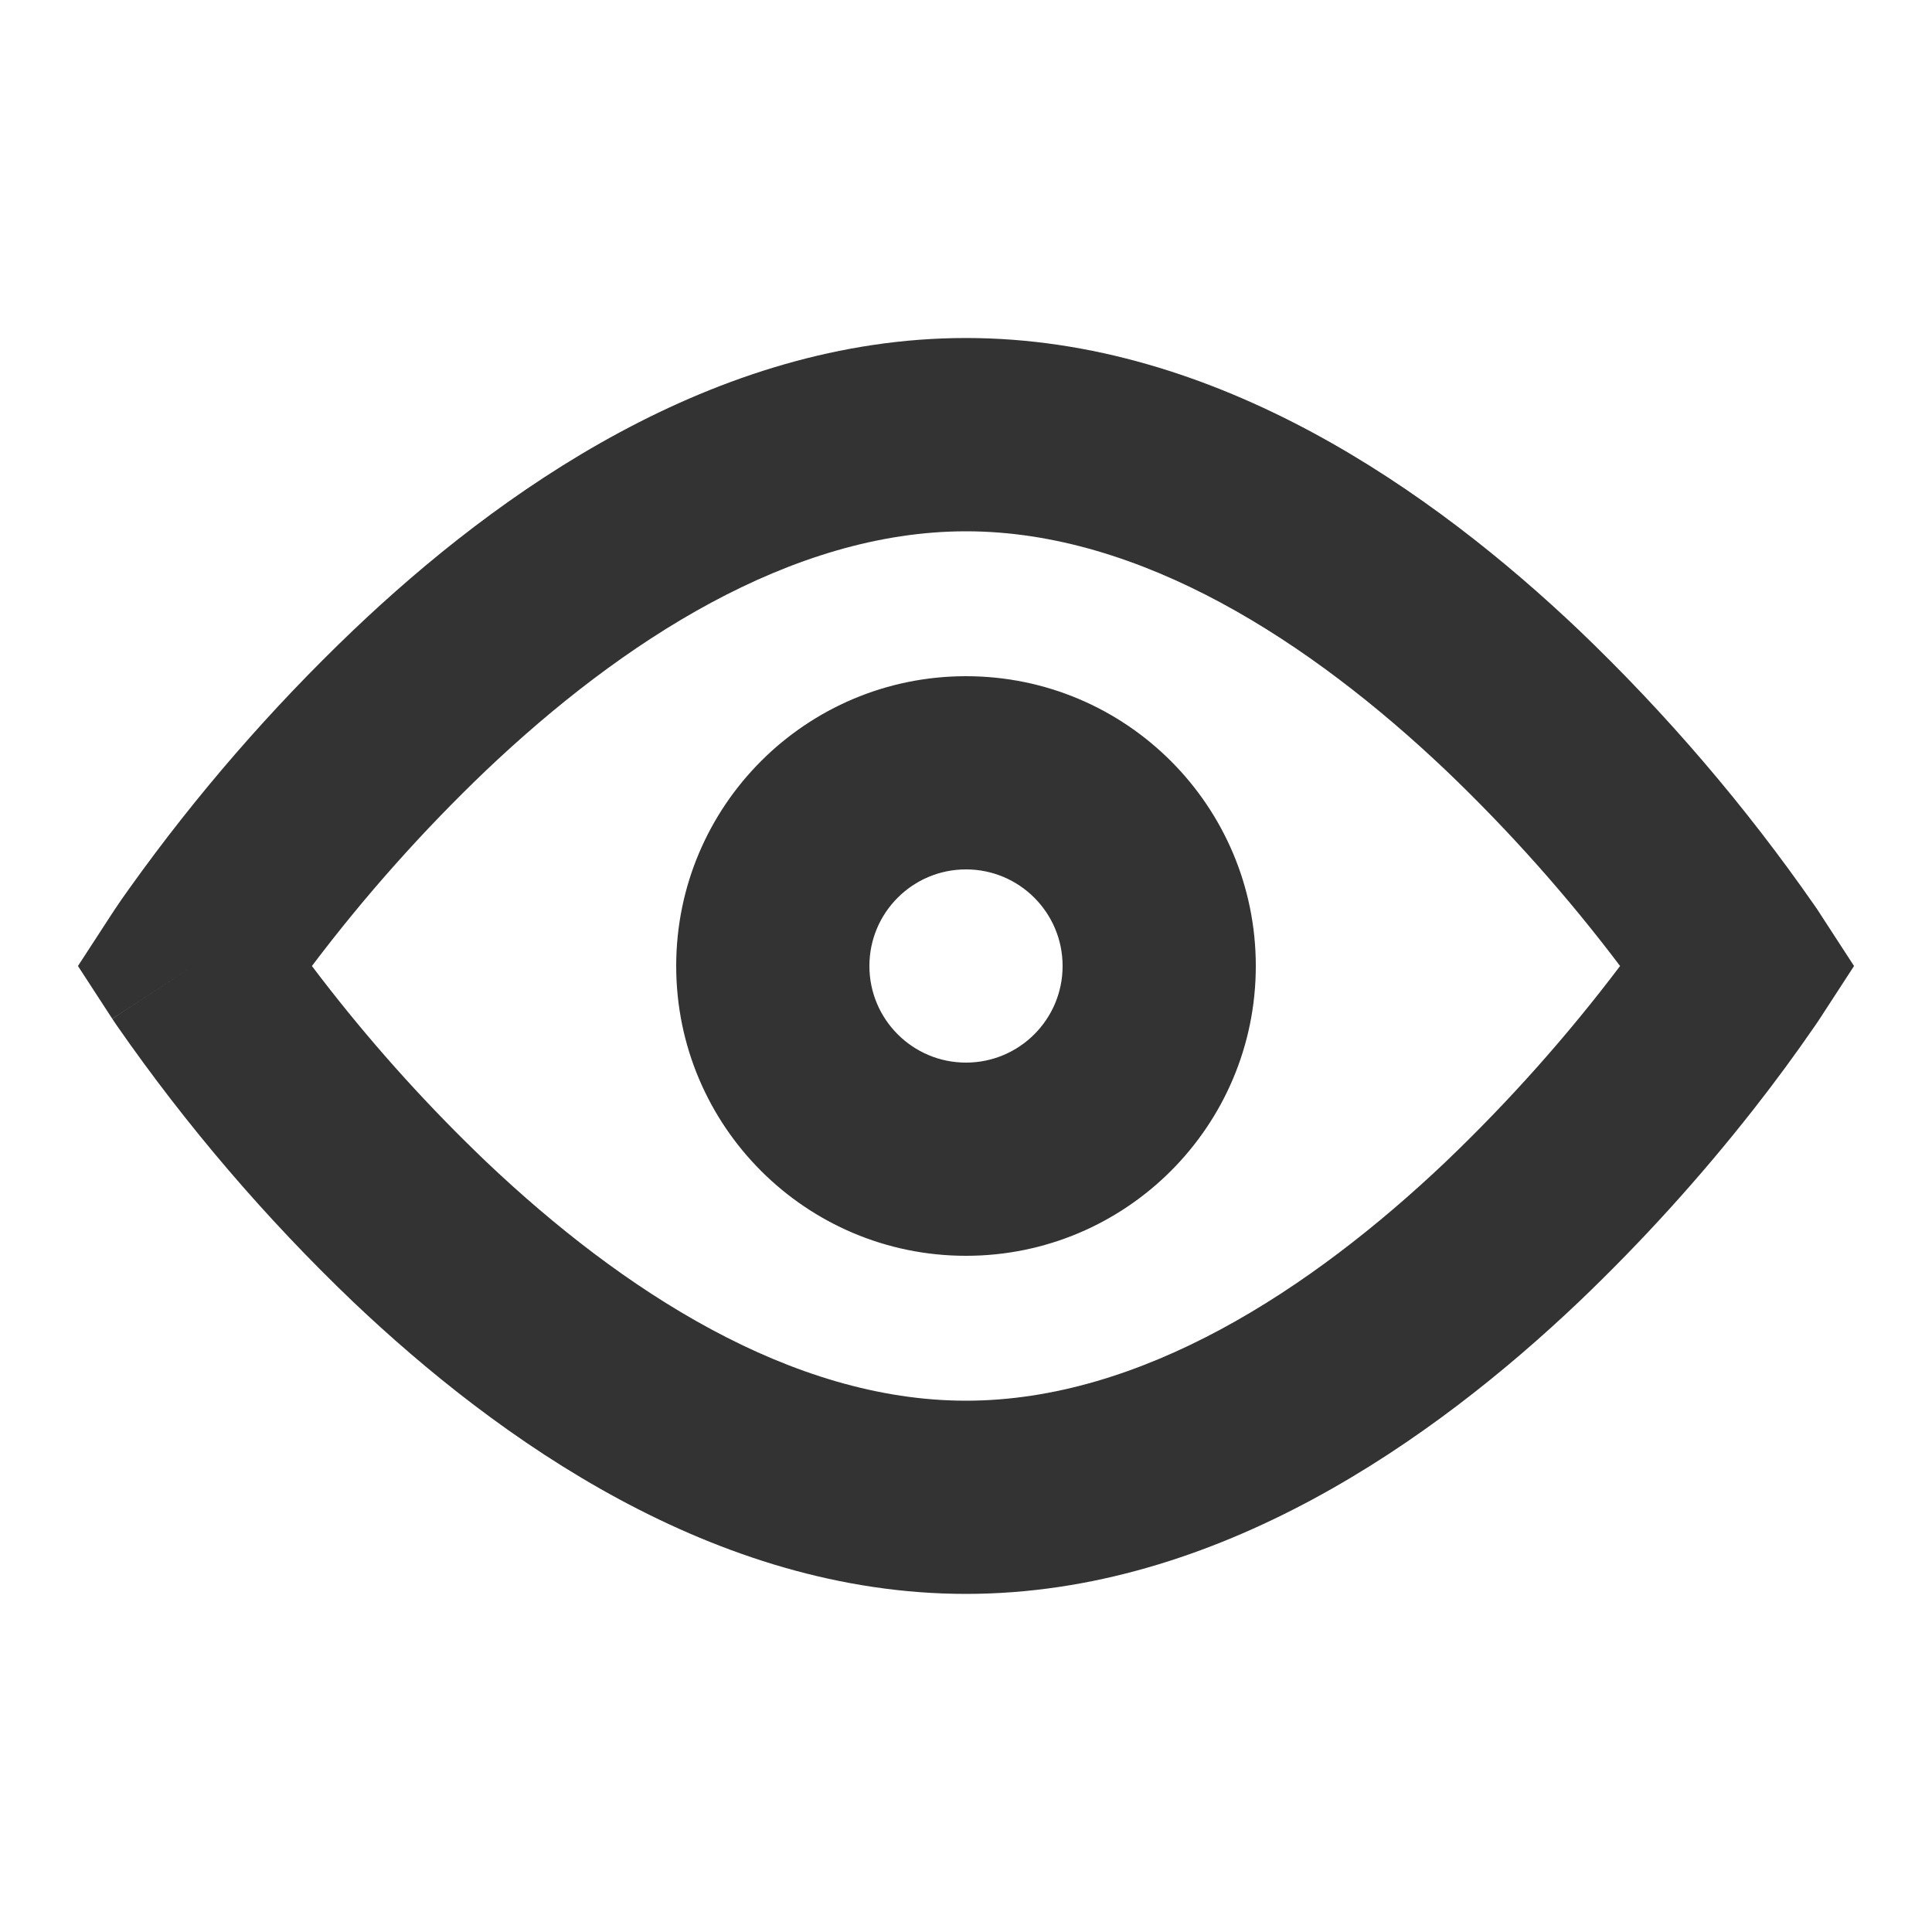
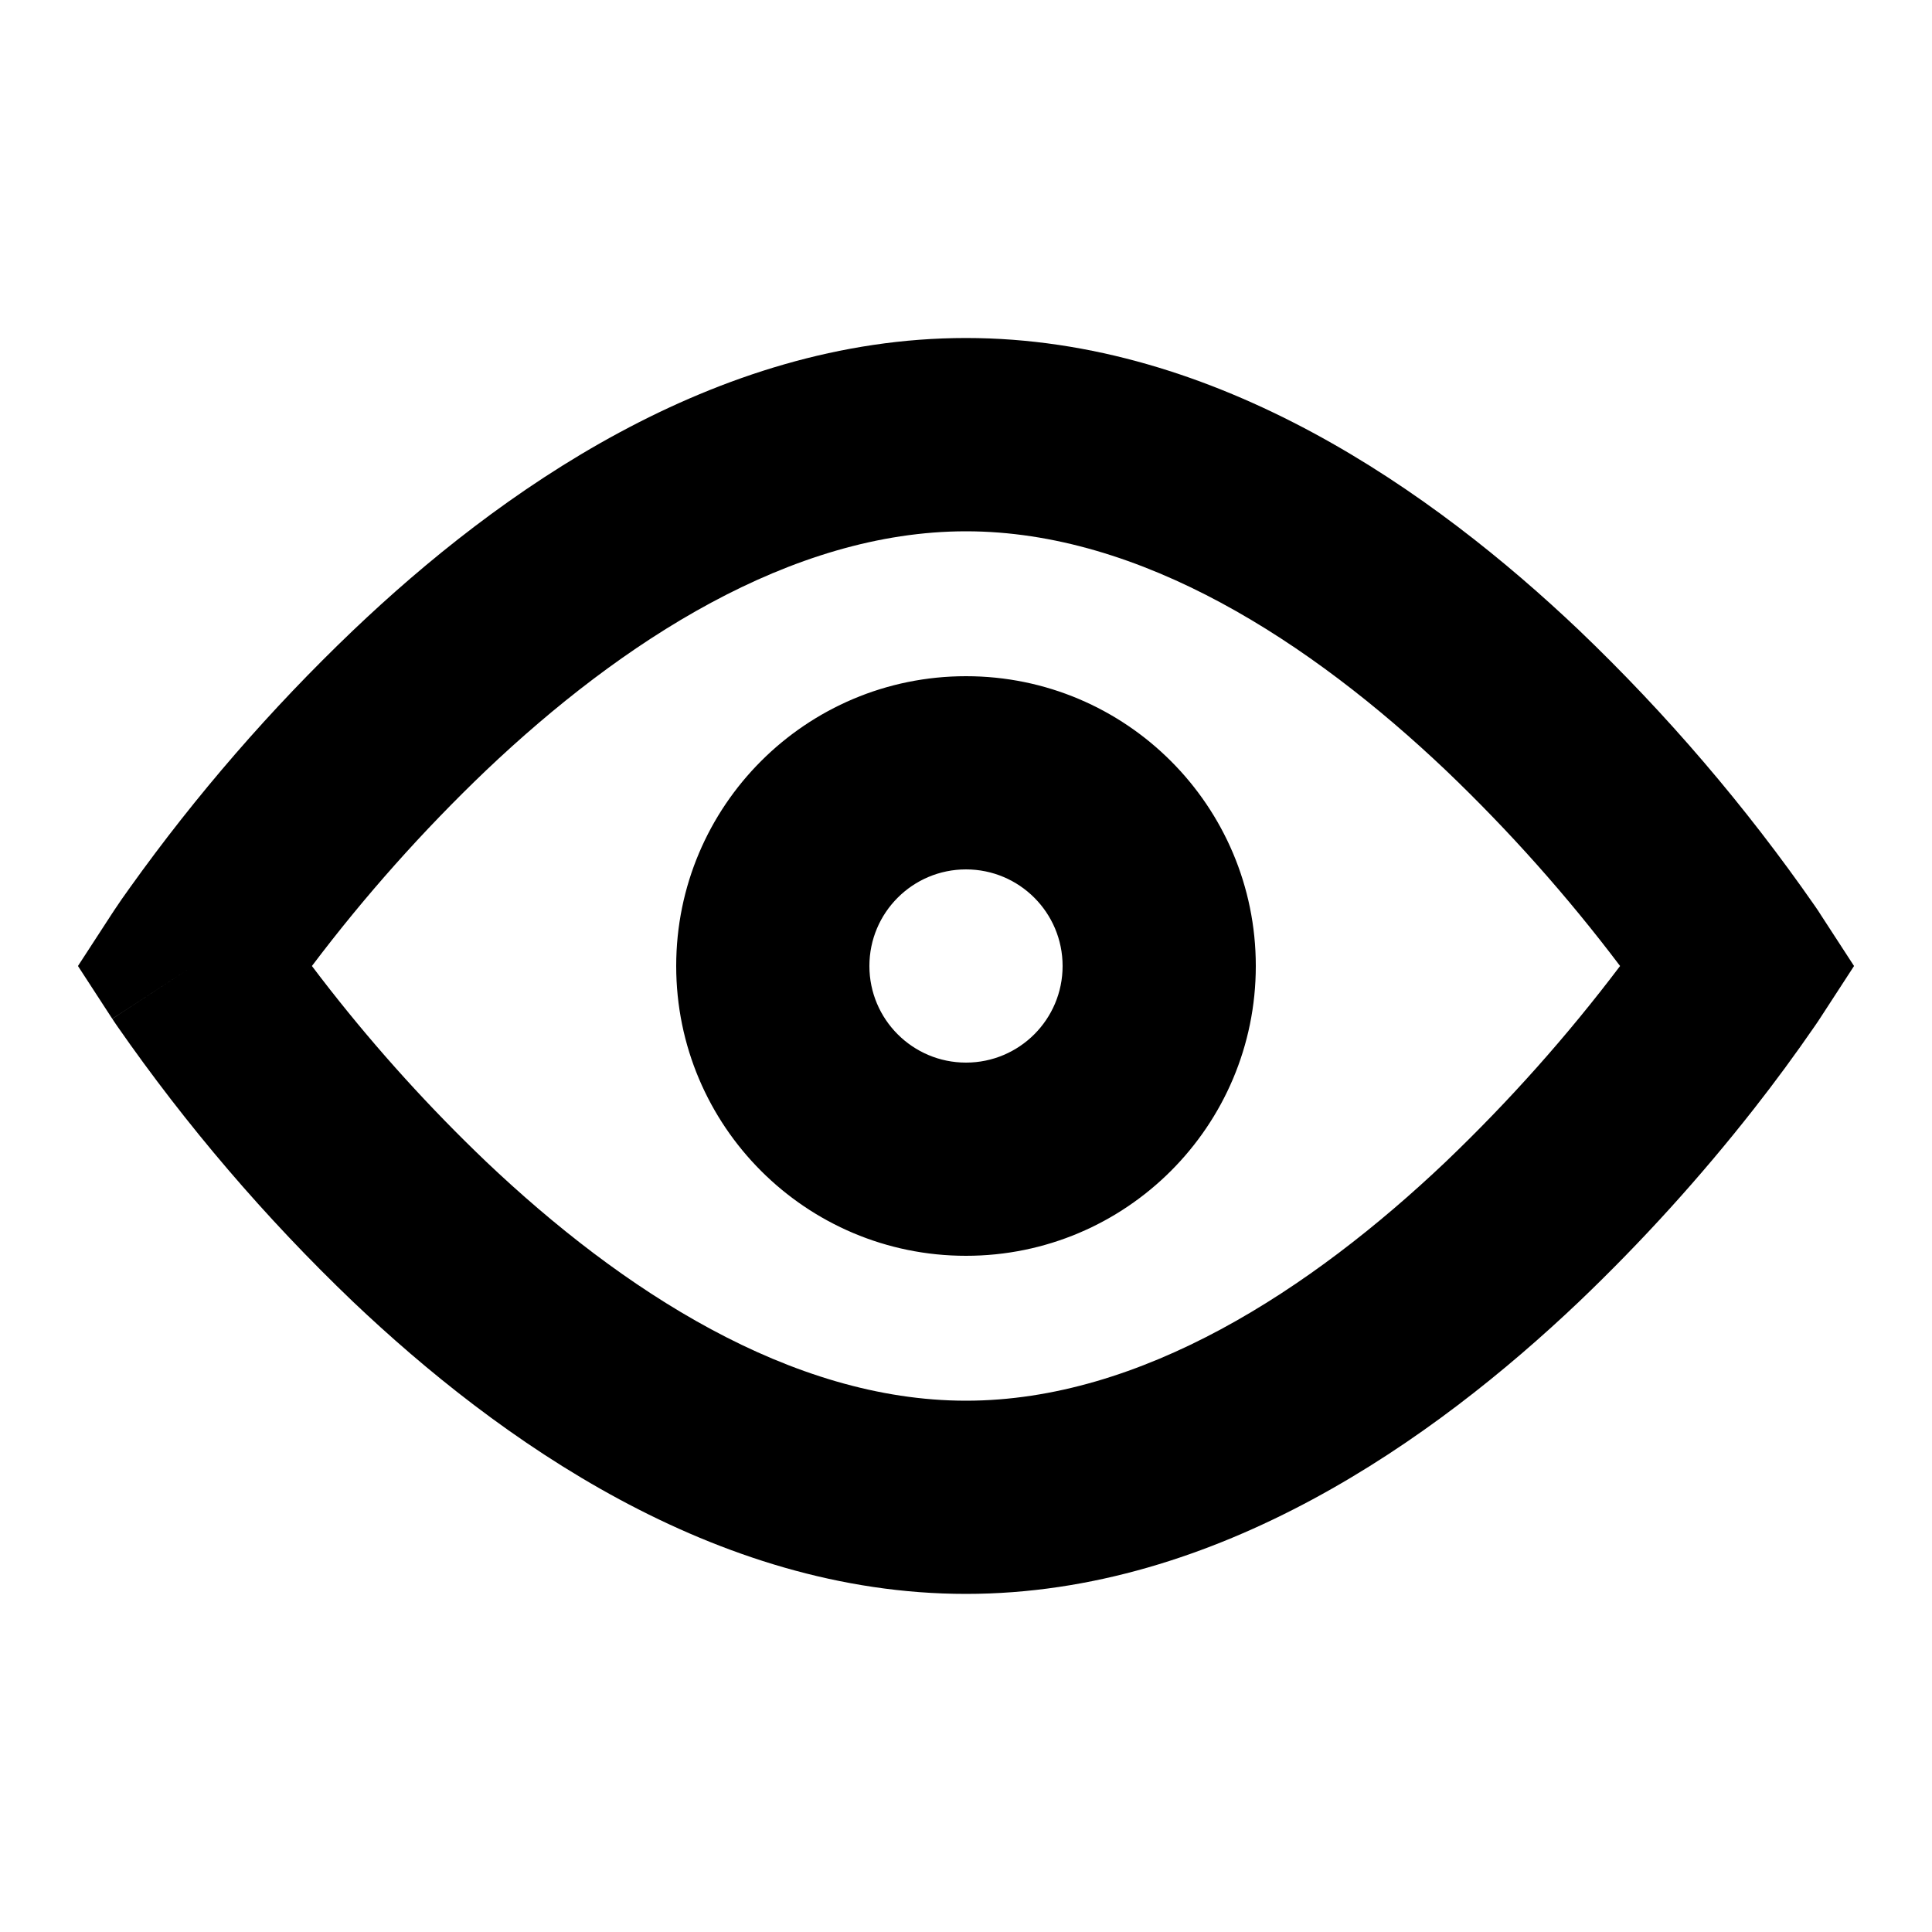
<svg xmlns="http://www.w3.org/2000/svg" width="20" height="20" fill="none" viewBox="0 0 20 20">
-   <path fill="#333" fill-rule="evenodd" d="M3.415 10.242c-.067-.086-.13-.167-.186-.242a16.806 16.806 0 011.803-2.025C6.429 6.648 8.187 5.5 10 5.5c1.813 0 3.57 1.148 4.968 2.475A16.816 16.816 0 0116.771 10a16.9 16.9 0 01-1.803 2.025C13.57 13.352 11.813 14.5 10 14.5c-1.813 0-3.57-1.148-4.968-2.475a16.799 16.799 0 01-1.617-1.783zm15.423-.788L18 10l.838.546-.002.003-.003.004-.01.016-.037.054a17.123 17.123 0 01-.628.854 18.805 18.805 0 01-1.812 1.998C14.848 14.898 12.606 16.5 10 16.5s-4.848-1.602-6.346-3.025a18.806 18.806 0 01-2.44-2.852 6.01 6.01 0 01-.037-.054l-.01-.016-.003-.004-.001-.002c0-.001-.001-.001.837-.547l-.838-.546.002-.003.003-.004.01-.016a6.84 6.84 0 01.17-.245 18.804 18.804 0 012.308-2.66C5.151 5.1 7.394 3.499 10 3.499s4.848 1.602 6.346 3.025a18.803 18.803 0 012.44 2.852l.037.054.01.016.003.004.001.002zM18 10l.838-.546.355.546-.355.546L18 10zM1.162 9.454L2 10l-.838.546L.807 10l.355-.546zM9 10a1 1 0 112 0 1 1 0 01-2 0zm1-3a3 3 0 100 6 3 3 0 000-6z" />
+   <path fill="currentColor" fill-rule="evenodd" d="M3.415 10.242c-.067-.086-.13-.167-.186-.242a16.806 16.806 0 011.803-2.025C6.429 6.648 8.187 5.5 10 5.5c1.813 0 3.57 1.148 4.968 2.475A16.816 16.816 0 0116.771 10a16.9 16.9 0 01-1.803 2.025C13.57 13.352 11.813 14.5 10 14.5c-1.813 0-3.57-1.148-4.968-2.475a16.799 16.799 0 01-1.617-1.783zm15.423-.788L18 10l.838.546-.002.003-.003.004-.01.016-.037.054a17.123 17.123 0 01-.628.854 18.805 18.805 0 01-1.812 1.998C14.848 14.898 12.606 16.5 10 16.5s-4.848-1.602-6.346-3.025a18.806 18.806 0 01-2.44-2.852 6.01 6.01 0 01-.037-.054l-.01-.016-.003-.004-.001-.002c0-.001-.001-.001.837-.547l-.838-.546.002-.003.003-.004.01-.016a6.84 6.84 0 01.17-.245 18.804 18.804 0 012.308-2.66C5.151 5.1 7.394 3.499 10 3.499s4.848 1.602 6.346 3.025a18.803 18.803 0 012.44 2.852l.037.054.01.016.003.004.001.002zM18 10l.838-.546.355.546-.355.546L18 10zM1.162 9.454L2 10l-.838.546L.807 10l.355-.546zM9 10a1 1 0 112 0 1 1 0 01-2 0zm1-3a3 3 0 100 6 3 3 0 000-6z" />
</svg>
